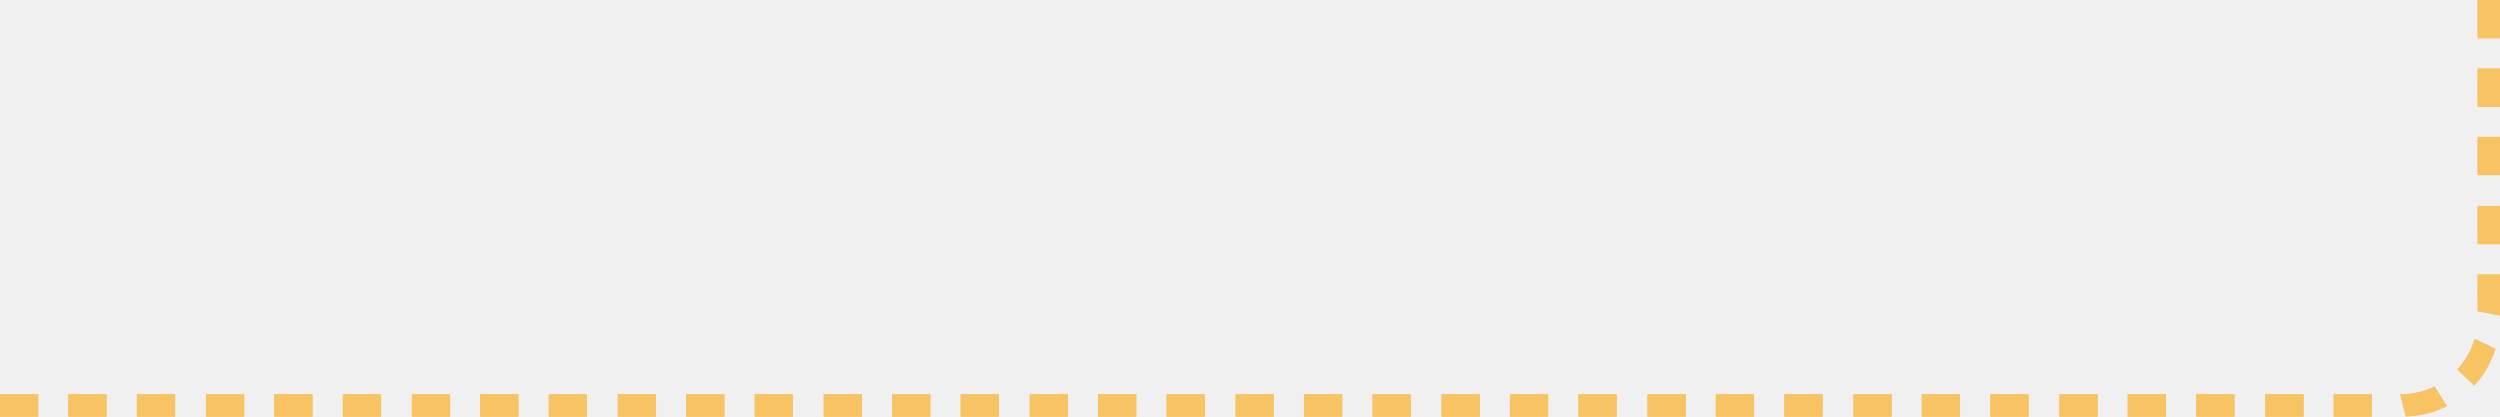
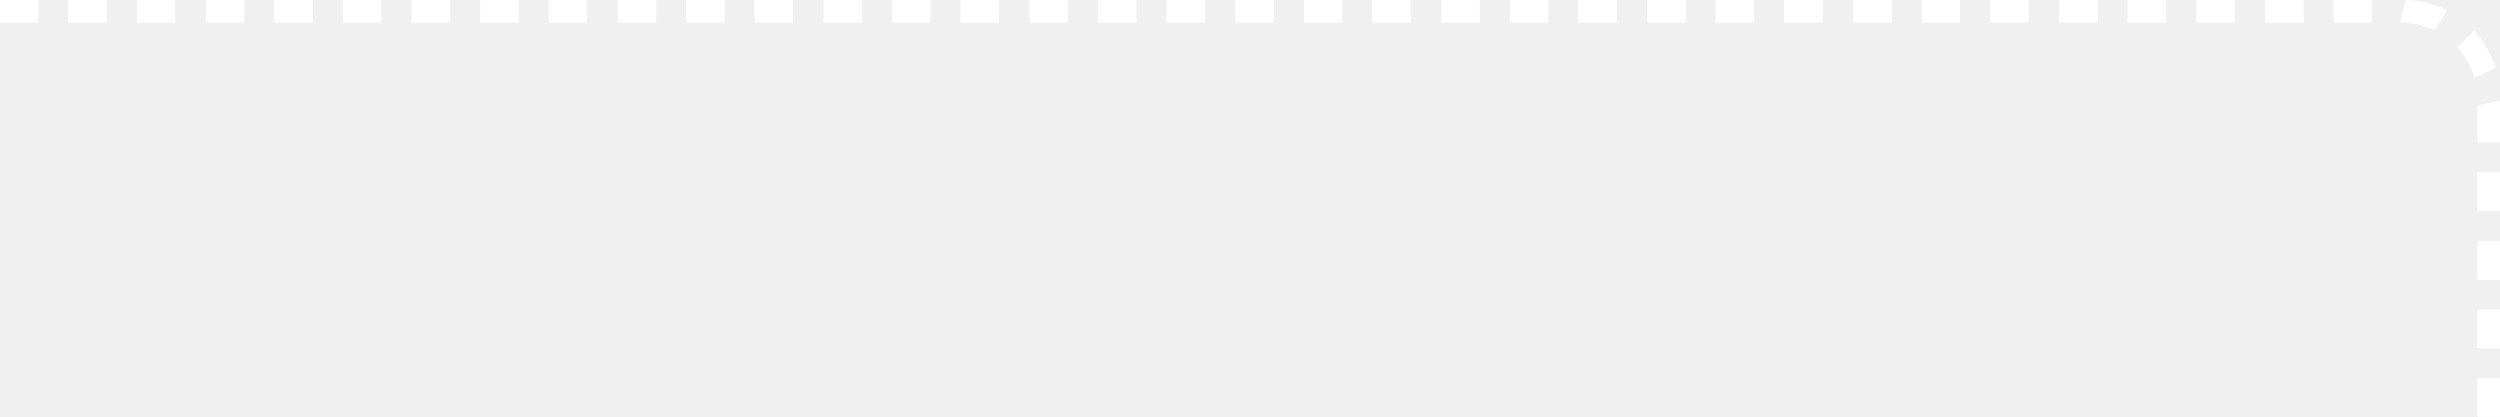
<svg xmlns="http://www.w3.org/2000/svg" version="1.1" x="0px" y="0px" width="2180.05px" height="363.34px" viewBox="0 0 2180.05 363.34" style="enable-background:new 0 0 2180.05 363.34;" xml:space="preserve">
  <style type="text/css">
- 	.st0{fill:#F8C363;}
- 	.st1{fill-rule:evenodd;clip-rule:evenodd;fill:#F8C363;}
+ 	.st0{fill:#FFFFFF;}
+ 	.st1{fill-rule:evenodd;clip-rule:evenodd;fill:#FFFFFF;}
</style>
  <defs>
</defs>
  <g>
    <g>
      <g>
-         <rect y="343.84" class="st0" width="33.34" height="19.5" />
-         <rect x="59.59" y="343.84" class="st0" width="33.34" height="19.5" />
-         <rect x="119.38" y="343.84" class="st0" width="33.33" height="19.5" />
+         <rect class="st0" width="33.34" height="19.5" />
+         <rect x="59.59" class="st0" width="33.34" height="19.5" />
+         <rect x="119.38" class="st0" width="33.33" height="19.5" />
      </g>
-       <rect x="119.38" y="343.84" class="st1" width="33.33" height="19.5" />
-       <rect x="59.59" y="343.84" class="st1" width="33.34" height="19.5" />
-       <rect y="343.84" class="st1" width="33.34" height="19.5" />
+       <rect x="119.38" class="st1" width="33.33" height="19.5" />
+       <rect x="59.59" class="st1" width="33.34" height="19.5" />
+       <rect class="st1" width="33.34" height="19.5" />
    </g>
    <g>
      <g>
-         <rect x="179.59" y="343.84" class="st0" width="33.33" height="19.5" />
-         <rect x="239.17" y="343.84" class="st0" width="33.34" height="19.5" />
-         <rect x="298.96" y="343.84" class="st0" width="33.33" height="19.5" />
+         <rect x="179.59" class="st0" width="33.33" height="19.5" />
+         <rect x="239.17" class="st0" width="33.34" height="19.5" />
+         <rect x="298.96" class="st0" width="33.33" height="19.5" />
      </g>
-       <rect x="298.96" y="343.84" class="st1" width="33.33" height="19.5" />
-       <rect x="239.17" y="343.84" class="st1" width="33.34" height="19.5" />
-       <rect x="179.59" y="343.84" class="st1" width="33.33" height="19.5" />
+       <rect x="298.96" class="st1" width="33.33" height="19.5" />
+       <rect x="239.17" class="st1" width="33.34" height="19.5" />
+       <rect x="179.59" class="st1" width="33.33" height="19.5" />
    </g>
    <g>
      <g>
-         <rect x="359.17" y="343.84" class="st0" width="33.33" height="19.5" />
-         <rect x="418.76" y="343.84" class="st0" width="33.33" height="19.5" />
-         <rect x="478.54" y="343.84" class="st0" width="33.34" height="19.5" />
+         <rect x="359.17" class="st0" width="33.33" height="19.5" />
+         <rect x="418.76" class="st0" width="33.33" height="19.5" />
+         <rect x="478.54" class="st0" width="33.34" height="19.5" />
      </g>
-       <rect x="478.54" y="343.84" class="st1" width="33.34" height="19.5" />
-       <rect x="418.76" y="343.84" class="st1" width="33.33" height="19.5" />
-       <rect x="359.17" y="343.84" class="st1" width="33.33" height="19.5" />
+       <rect x="478.54" class="st1" width="33.34" height="19.5" />
+       <rect x="418.76" class="st1" width="33.33" height="19.5" />
+       <rect x="359.17" class="st1" width="33.33" height="19.5" />
    </g>
    <g>
      <g>
-         <rect x="538.75" y="343.84" class="st0" width="33.33" height="19.5" />
-         <rect x="598.34" y="343.84" class="st0" width="33.33" height="19.5" />
-         <rect x="658.13" y="343.84" class="st0" width="33.33" height="19.5" />
+         <rect x="538.75" class="st0" width="33.33" height="19.5" />
+         <rect x="598.34" class="st0" width="33.33" height="19.5" />
+         <rect x="658.13" class="st0" width="33.33" height="19.5" />
      </g>
-       <rect x="658.13" y="343.84" class="st1" width="33.33" height="19.5" />
-       <rect x="598.34" y="343.84" class="st1" width="33.33" height="19.5" />
-       <rect x="538.75" y="343.84" class="st1" width="33.33" height="19.5" />
+       <rect x="658.13" class="st1" width="33.33" height="19.5" />
+       <rect x="598.34" class="st1" width="33.33" height="19.5" />
+       <rect x="538.75" class="st1" width="33.33" height="19.5" />
    </g>
    <g>
      <g>
-         <rect x="718.33" y="343.84" class="st0" width="33.34" height="19.5" />
-         <rect x="777.92" y="343.84" class="st0" width="33.34" height="19.5" />
-         <rect x="837.71" y="343.84" class="st0" width="33.33" height="19.5" />
+         <rect x="718.33" class="st0" width="33.34" height="19.5" />
+         <rect x="777.92" class="st0" width="33.34" height="19.5" />
+         <rect x="837.71" class="st0" width="33.33" height="19.5" />
      </g>
-       <rect x="837.71" y="343.84" class="st1" width="33.33" height="19.5" />
-       <rect x="777.92" y="343.84" class="st1" width="33.34" height="19.5" />
-       <rect x="718.33" y="343.84" class="st1" width="33.34" height="19.5" />
+       <rect x="837.71" class="st1" width="33.33" height="19.5" />
+       <rect x="777.92" class="st1" width="33.34" height="19.5" />
+       <rect x="718.33" class="st1" width="33.34" height="19.5" />
    </g>
    <g>
      <g>
-         <rect x="897.92" y="343.84" class="st0" width="33.33" height="19.5" />
-         <rect x="957.51" y="343.84" class="st0" width="33.33" height="19.5" />
-         <rect x="1017.29" y="343.84" class="st0" width="33.33" height="19.5" />
+         <rect x="897.92" class="st0" width="33.33" height="19.5" />
+         <rect x="957.51" class="st0" width="33.33" height="19.5" />
+         <rect x="1017.29" class="st0" width="33.33" height="19.5" />
      </g>
-       <rect x="1017.29" y="343.84" class="st1" width="33.33" height="19.5" />
-       <rect x="957.51" y="343.84" class="st1" width="33.33" height="19.5" />
-       <rect x="897.92" y="343.84" class="st1" width="33.33" height="19.5" />
+       <rect x="1017.29" class="st1" width="33.33" height="19.5" />
+       <rect x="957.51" class="st1" width="33.33" height="19.5" />
+       <rect x="897.92" class="st1" width="33.33" height="19.5" />
    </g>
    <g>
      <g>
-         <rect x="1077.5" y="343.84" class="st0" width="33.33" height="19.5" />
-         <rect x="1137.09" y="343.84" class="st0" width="33.33" height="19.5" />
-         <rect x="1196.87" y="343.84" class="st0" width="33.34" height="19.5" />
+         <rect x="1077.5" class="st0" width="33.33" height="19.5" />
+         <rect x="1137.09" class="st0" width="33.33" height="19.5" />
+         <rect x="1196.87" class="st0" width="33.34" height="19.5" />
      </g>
-       <rect x="1196.87" y="343.84" class="st1" width="33.34" height="19.5" />
-       <rect x="1137.09" y="343.84" class="st1" width="33.33" height="19.5" />
-       <rect x="1077.5" y="343.84" class="st1" width="33.33" height="19.5" />
+       <rect x="1196.87" class="st1" width="33.34" height="19.5" />
+       <rect x="1137.09" class="st1" width="33.33" height="19.5" />
+       <rect x="1077.5" class="st1" width="33.33" height="19.5" />
    </g>
    <g>
      <g>
-         <rect x="1257.08" y="343.84" class="st0" width="33.33" height="19.5" />
-         <rect x="1316.67" y="343.84" class="st0" width="33.33" height="19.5" />
-         <rect x="1376.46" y="343.84" class="st0" width="33.33" height="19.5" />
+         <rect x="1257.08" class="st0" width="33.33" height="19.5" />
+         <rect x="1316.67" class="st0" width="33.33" height="19.5" />
+         <rect x="1376.46" class="st0" width="33.33" height="19.5" />
      </g>
-       <rect x="1376.46" y="343.84" class="st1" width="33.33" height="19.5" />
-       <rect x="1316.67" y="343.84" class="st1" width="33.33" height="19.5" />
-       <rect x="1257.08" y="343.84" class="st1" width="33.33" height="19.5" />
+       <rect x="1376.46" class="st1" width="33.33" height="19.5" />
+       <rect x="1316.67" class="st1" width="33.33" height="19.5" />
+       <rect x="1257.08" class="st1" width="33.33" height="19.5" />
    </g>
    <g>
      <g>
-         <rect x="1436.66" y="343.84" class="st0" width="33.34" height="19.5" />
-         <rect x="1496.25" y="343.84" class="st0" width="33.34" height="19.5" />
-         <rect x="1556.04" y="343.84" class="st0" width="33.33" height="19.5" />
+         <rect x="1436.66" class="st0" width="33.34" height="19.5" />
+         <rect x="1496.25" class="st0" width="33.34" height="19.5" />
+         <rect x="1556.04" class="st0" width="33.33" height="19.5" />
      </g>
-       <rect x="1556.04" y="343.84" class="st1" width="33.33" height="19.5" />
-       <rect x="1496.25" y="343.84" class="st1" width="33.34" height="19.5" />
-       <rect x="1436.66" y="343.84" class="st1" width="33.34" height="19.5" />
+       <rect x="1556.04" class="st1" width="33.33" height="19.5" />
+       <rect x="1496.25" class="st1" width="33.34" height="19.5" />
+       <rect x="1436.66" class="st1" width="33.34" height="19.5" />
    </g>
    <g>
      <g>
-         <rect x="1616.25" y="343.84" class="st0" width="33.33" height="19.5" />
-         <rect x="1675.84" y="343.84" class="st0" width="33.33" height="19.5" />
-         <rect x="1735.62" y="343.84" class="st0" width="33.33" height="19.5" />
+         <rect x="1616.25" class="st0" width="33.33" height="19.5" />
+         <rect x="1675.84" class="st0" width="33.33" height="19.5" />
+         <rect x="1735.62" class="st0" width="33.33" height="19.5" />
      </g>
-       <rect x="1735.62" y="343.84" class="st1" width="33.33" height="19.5" />
-       <rect x="1675.84" y="343.84" class="st1" width="33.33" height="19.5" />
-       <rect x="1616.25" y="343.84" class="st1" width="33.33" height="19.5" />
+       <rect x="1735.62" class="st1" width="33.33" height="19.5" />
+       <rect x="1675.84" class="st1" width="33.33" height="19.5" />
+       <rect x="1616.25" class="st1" width="33.33" height="19.5" />
    </g>
    <g>
      <g>
-         <rect x="1795.83" y="343.84" class="st0" width="33.33" height="19.5" />
-         <rect x="1855.42" y="343.84" class="st0" width="33.33" height="19.5" />
-         <rect x="1915.2" y="343.84" class="st0" width="33.34" height="19.5" />
+         <rect x="1795.83" class="st0" width="33.33" height="19.5" />
+         <rect x="1855.42" class="st0" width="33.33" height="19.5" />
+         <rect x="1915.2" class="st0" width="33.34" height="19.5" />
      </g>
-       <rect x="1915.2" y="343.84" class="st1" width="33.34" height="19.5" />
-       <rect x="1855.42" y="343.84" class="st1" width="33.33" height="19.5" />
-       <rect x="1795.83" y="343.84" class="st1" width="33.33" height="19.5" />
+       <rect x="1915.2" class="st1" width="33.34" height="19.5" />
+       <rect x="1855.42" class="st1" width="33.33" height="19.5" />
+       <rect x="1795.83" class="st1" width="33.33" height="19.5" />
    </g>
    <g>
      <g>
-         <rect x="1975.41" y="343.84" class="st0" width="33.33" height="19.5" />
-         <rect x="2035" y="343.84" class="st0" width="33.33" height="19.5" />
-         <path class="st0" d="M2133.76,354.13c0,0-0.13,0.07-0.37,0.2c-0.24,0.12-0.61,0.29-1.07,0.5c-0.92,0.42-2.22,1.1-3.84,1.74     c-3.2,1.39-7.61,2.92-12.13,4.04c-4.51,1.12-9.12,1.86-12.6,2.15c-3.48,0.3-5.81,0.36-5.81,0.36l-4.91-19.28     c0,0,1.94,0,4.84-0.15c2.9-0.15,6.75-0.66,10.52-1.5c3.78-0.84,7.48-2.04,10.16-3.16c1.36-0.51,2.44-1.06,3.22-1.39     c0.78-0.34,1.2-0.57,1.2-0.57L2133.76,354.13z" />
+         <rect x="1975.41" class="st0" width="33.33" height="19.5" />
+         <rect x="2035" class="st0" width="33.33" height="19.5" />
+         <path class="st0" d="M2133.76,9.21c0,0-0.13-0.07-0.37-0.2c-0.24-0.12-0.61-0.29-1.07-0.5c-0.92-0.42-2.22-1.1-3.84-1.74     c-3.2-1.39-7.61-2.92-12.13-4.04c-4.51-1.12-9.12-1.86-12.6-2.15c-3.48-0.3-5.81-0.36-5.81-0.36l-4.91,19.28     c0,0,1.94,0,4.84,0.15c2.9,0.15,6.75,0.66,10.52,1.5c3.78,0.84,7.48,2.04,10.16,3.16c1.36,0.51,2.44,1.06,3.22,1.39     c0.78,0.34,1.2,0.57,1.2,0.57L2133.76,9.21z" />
      </g>
-       <path class="st1" d="M2133.76,354.13c0,0-0.13,0.07-0.37,0.2c-0.24,0.12-0.61,0.29-1.07,0.5c-0.92,0.42-2.22,1.1-3.84,1.74    c-3.2,1.39-7.61,2.92-12.13,4.04c-4.51,1.12-9.12,1.86-12.6,2.15c-3.48,0.3-5.81,0.36-5.81,0.36l-4.91-19.28c0,0,1.94,0,4.84-0.15    c2.9-0.15,6.75-0.66,10.52-1.5c3.78-0.84,7.48-2.04,10.16-3.16c1.36-0.51,2.44-1.06,3.22-1.39c0.78-0.34,1.2-0.57,1.2-0.57    L2133.76,354.13z" />
-       <rect x="2035" y="343.84" class="st1" width="33.33" height="19.5" />
-       <rect x="1975.41" y="343.84" class="st1" width="33.33" height="19.5" />
+       <path class="st1" d="M2133.76,9.21c0,0-0.13-0.07-0.37-0.2c-0.24-0.12-0.61-0.29-1.07-0.5c-0.92-0.42-2.22-1.1-3.84-1.74    c-3.2-1.39-7.61-2.92-12.13-4.04c-4.51-1.12-9.12-1.86-12.6-2.15c-3.48-0.3-5.81-0.36-5.81-0.36l-4.91,19.28c0,0,1.94,0,4.84,0.15    c2.9,0.15,6.75,0.66,10.52,1.5c3.78,0.84,7.48,2.04,10.16,3.16c1.36,0.51,2.44,1.06,3.22,1.39c0.78,0.34,1.2,0.57,1.2,0.57    L2133.76,9.21z" />
+       <rect x="2035" class="st1" width="33.33" height="19.5" />
+       <rect x="1975.41" class="st1" width="33.33" height="19.5" />
    </g>
    <g>
      <g>
-         <path class="st0" d="M2157.93,295.48l18.12,8.7c0,0-0.17,0.55-0.47,1.53c-0.34,0.95-0.84,2.32-1.43,3.96     c-1.28,3.25-3.22,7.49-5.55,11.52c-2.32,4.03-5.02,7.84-7.23,10.54c-1.06,1.38-2.06,2.44-2.72,3.22     c-0.66,0.77-1.07,1.19-1.07,1.19l-14.71-13.91c0,0,0.34-0.35,0.89-0.99c0.54-0.66,1.38-1.53,2.25-2.69     c1.84-2.25,4.06-5.44,5.95-8.82c1.9-3.37,3.46-6.93,4.48-9.65c0.46-1.37,0.85-2.52,1.12-3.32     C2157.8,295.94,2157.93,295.48,2157.93,295.48z" />
-         <rect x="2160.55" y="179.58" class="st0" width="19.5" height="33.34" />
-         <path class="st0" d="M2160.55,239.37h19.5c0,0,0,8.51,0,17.03c0,4.7,0,9.41-0.01,12.94c-0.03,3.52-0.06,5.86-0.06,5.86     l-19.43-3.87V239.37z" />
+         <path class="st0" d="M2157.93,67.86l18.12-8.7c0,0-0.17-0.55-0.47-1.53c-0.34-0.95-0.84-2.32-1.43-3.96     c-1.28-3.25-3.22-7.49-5.55-11.52c-2.32-4.03-5.02-7.84-7.23-10.54c-1.06-1.38-2.06-2.44-2.72-3.22     c-0.66-0.77-1.07-1.19-1.07-1.19l-14.71,13.91c0,0,0.34,0.35,0.89,0.99c0.54,0.66,1.38,1.53,2.25,2.69     c1.84,2.25,4.06,5.44,5.95,8.82c1.9,3.37,3.46,6.93,4.48,9.65c0.46,1.37,0.85,2.52,1.12,3.32     C2157.8,67.4,2157.93,67.86,2157.93,67.86z" />
+         <rect x="2160.55" y="150.42" class="st0" width="19.5" height="33.34" />
+         <path class="st0" d="M2160.55,123.97h19.5c0,0,0-8.51,0-17.03c0-4.7,0-9.41-0.01-12.94c-0.03-3.52-0.06-5.86-0.06-5.86     l-19.43,3.87V123.97z" />
      </g>
-       <rect x="2160.55" y="179.58" class="st1" width="19.5" height="33.34" />
-       <path class="st1" d="M2180.05,239.37c0,0,0,8.51,0,17.03c0,4.7,0,9.41-0.01,12.94c-0.03,3.52-0.06,5.86-0.06,5.86l-19.43-3.87    v-31.96H2180.05z" />
-       <path class="st1" d="M2176.05,304.18c0,0-0.17,0.55-0.47,1.53c-0.34,0.95-0.84,2.32-1.43,3.96c-1.28,3.25-3.22,7.49-5.55,11.52    c-2.32,4.03-5.02,7.84-7.23,10.54c-1.06,1.38-2.06,2.44-2.72,3.22c-0.66,0.77-1.07,1.19-1.07,1.19l-14.71-13.91    c0,0,0.34-0.35,0.89-0.99c0.54-0.66,1.38-1.53,2.25-2.69c1.84-2.25,4.06-5.44,5.95-8.82c1.9-3.37,3.46-6.93,4.48-9.65    c0.46-1.37,0.85-2.52,1.12-3.32c0.24-0.82,0.37-1.28,0.37-1.28L2176.05,304.18z" />
+       <rect x="2160.55" y="150.42" class="st1" width="19.5" height="33.34" />
+       <path class="st1" d="M2180.05,123.97c0,0,0-8.51,0-17.03c0-4.7,0-9.41-0.01-12.94c-0.03-3.52-0.06-5.86-0.06-5.86l-19.43,3.87    v31.96H2180.05z" />
+       <path class="st1" d="M2176.05,59.16c0,0-0.17-0.55-0.47-1.53c-0.34-0.95-0.84-2.32-1.43-3.96c-1.28-3.25-3.22-7.49-5.55-11.52    c-2.32-4.03-5.02-7.84-7.23-10.54c-1.06-1.38-2.06-2.44-2.72-3.22c-0.66-0.77-1.07-1.19-1.07-1.19l-14.71,13.91    c0,0,0.34,0.35,0.89,0.99c0.54,0.66,1.38,1.53,2.25,2.69c1.84,2.25,4.06,5.44,5.95,8.82c1.9,3.37,3.46,6.93,4.48,9.65    c0.46,1.37,0.85,2.52,1.12,3.32c0.24,0.82,0.37,1.28,0.37,1.28L2176.05,59.16z" />
    </g>
    <g>
      <g>
-         <rect x="2160.55" class="st0" width="19.5" height="33.34" />
-         <rect x="2160.55" y="59.79" class="st0" width="19.5" height="33.33" />
-         <rect x="2160.55" y="119.38" class="st0" width="19.5" height="33.33" />
+         <rect x="2160.55" y="330" class="st0" width="19.5" height="33.34" />
+         <rect x="2160.55" y="270.22" class="st0" width="19.5" height="33.33" />
+         <rect x="2160.55" y="210.63" class="st0" width="19.5" height="33.33" />
      </g>
-       <rect x="2160.55" class="st1" width="19.5" height="33.34" />
-       <rect x="2160.55" y="59.79" class="st1" width="19.5" height="33.33" />
-       <rect x="2160.55" y="119.38" class="st1" width="19.5" height="33.33" />
+       <rect x="2160.55" y="330" class="st1" width="19.5" height="33.34" />
+       <rect x="2160.55" y="270.22" class="st1" width="19.5" height="33.33" />
+       <rect x="2160.55" y="210.63" class="st1" width="19.5" height="33.33" />
    </g>
  </g>
</svg>
